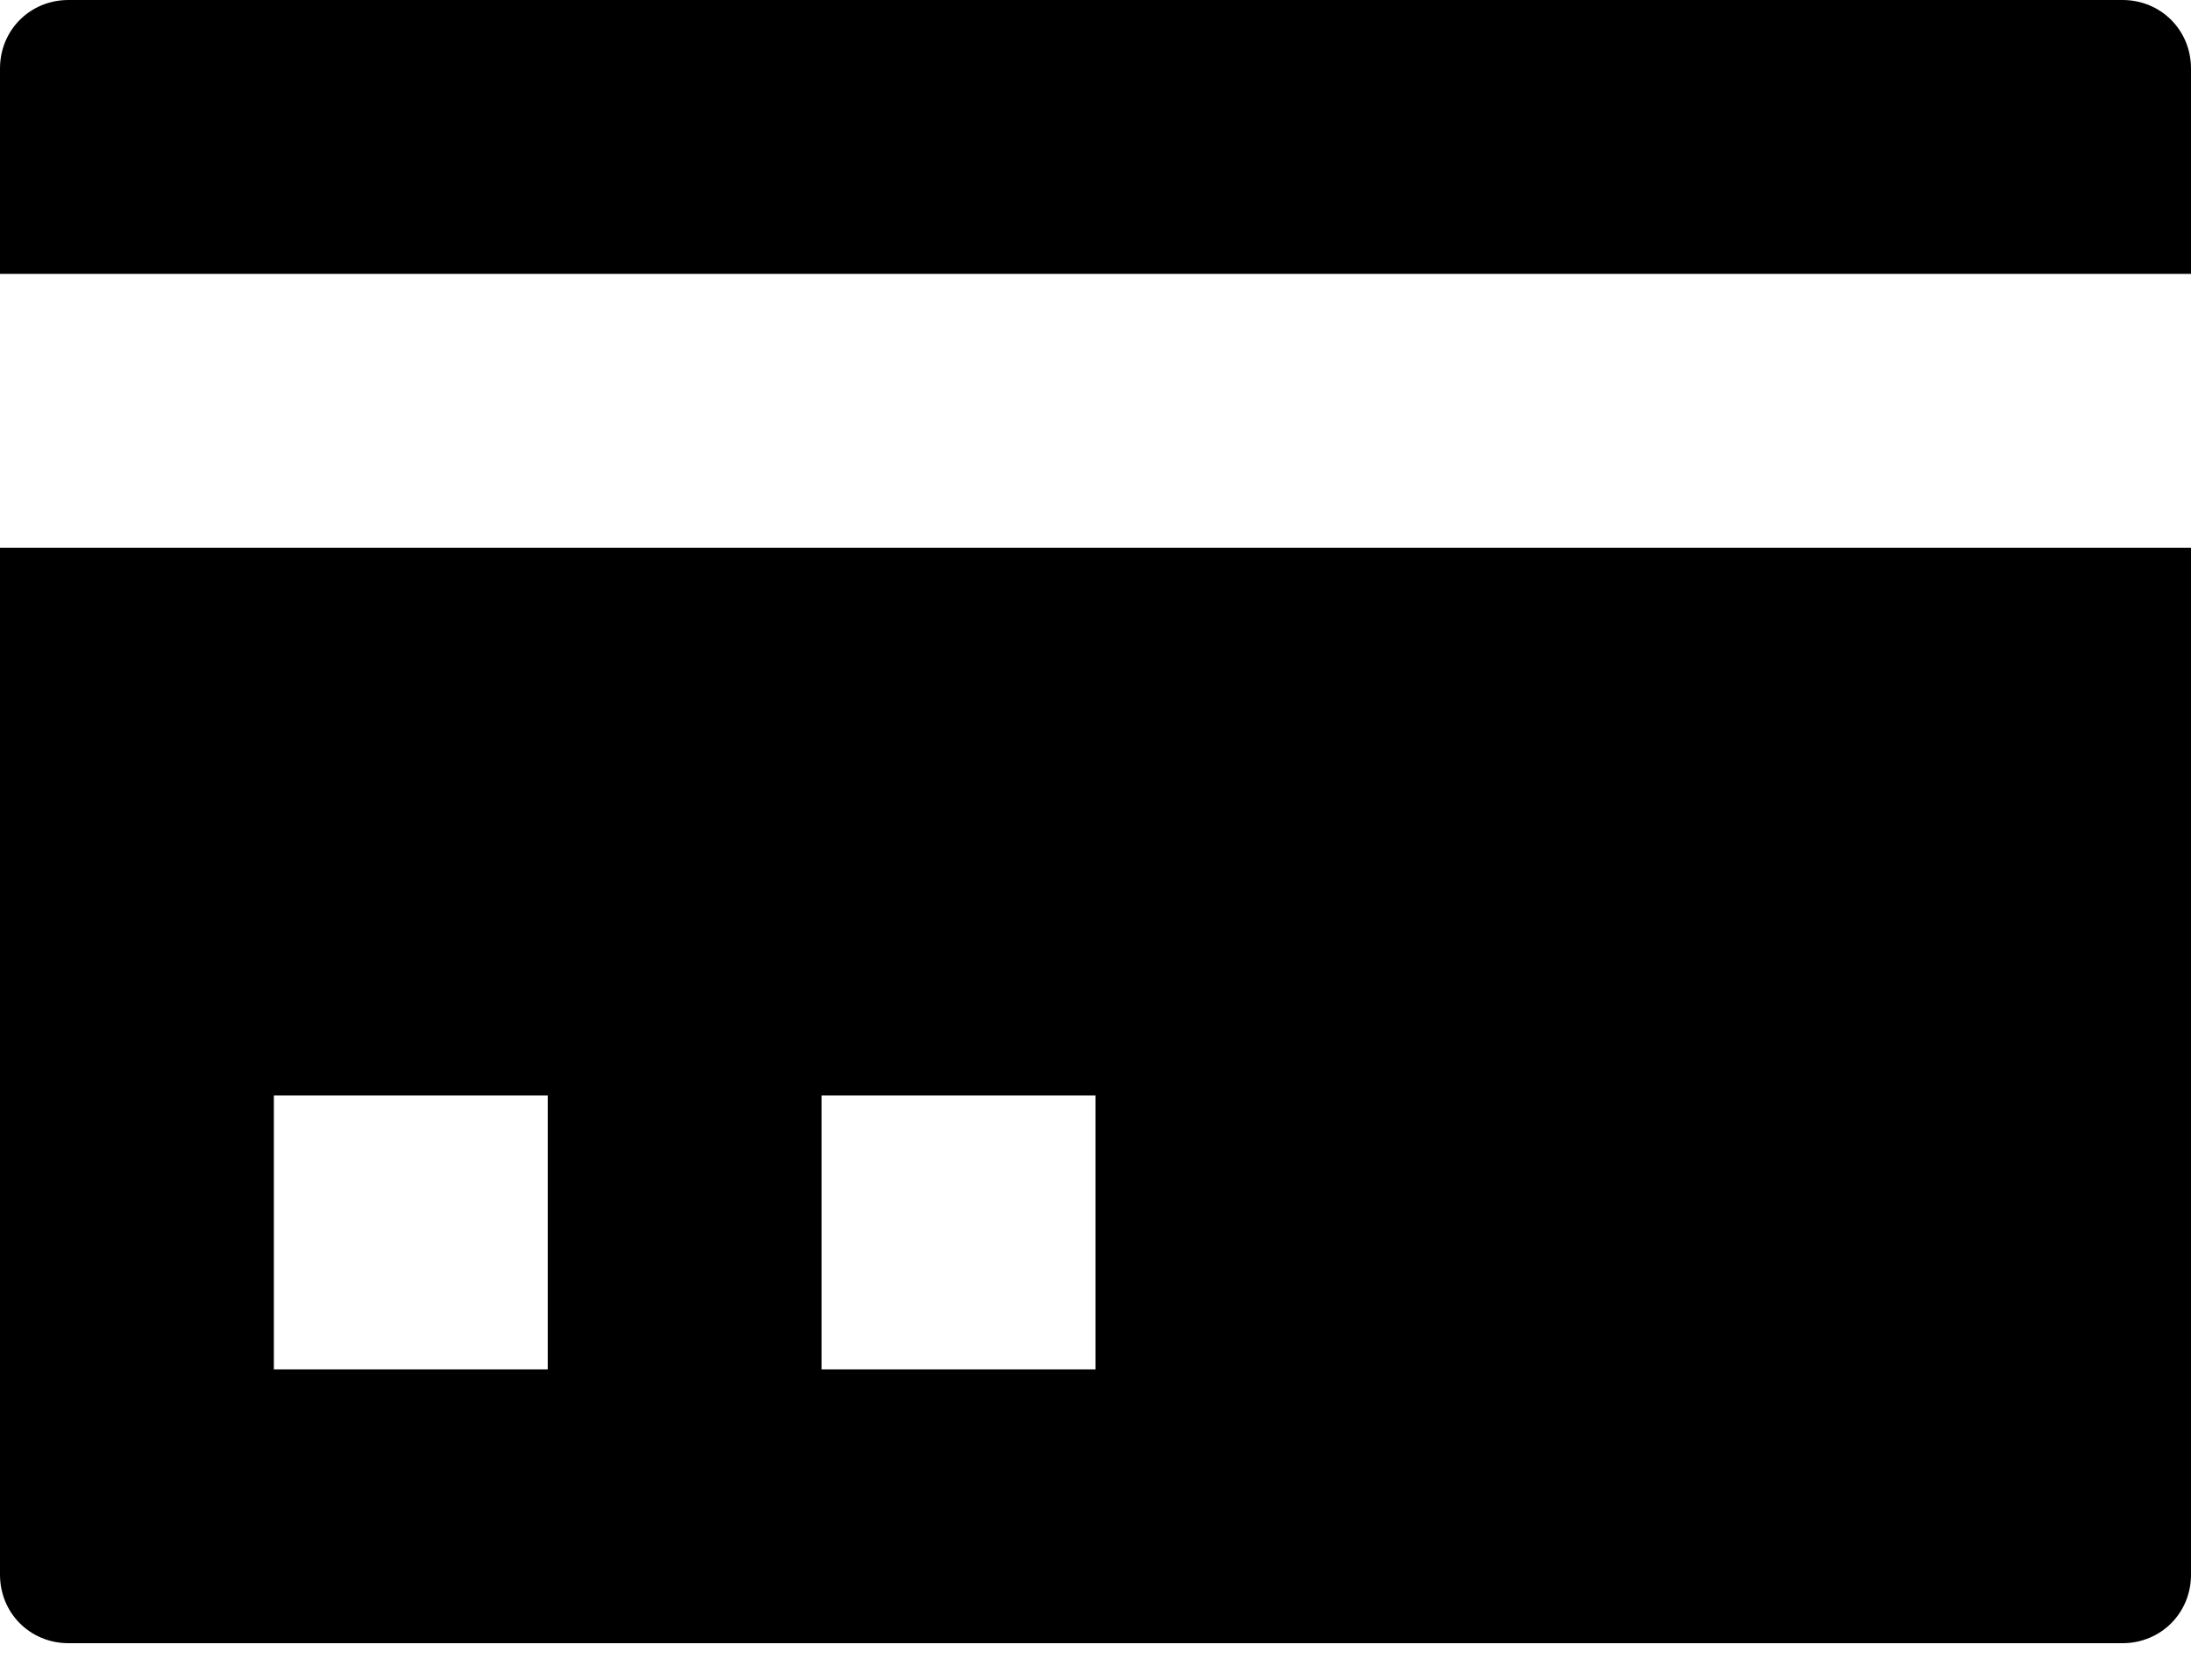
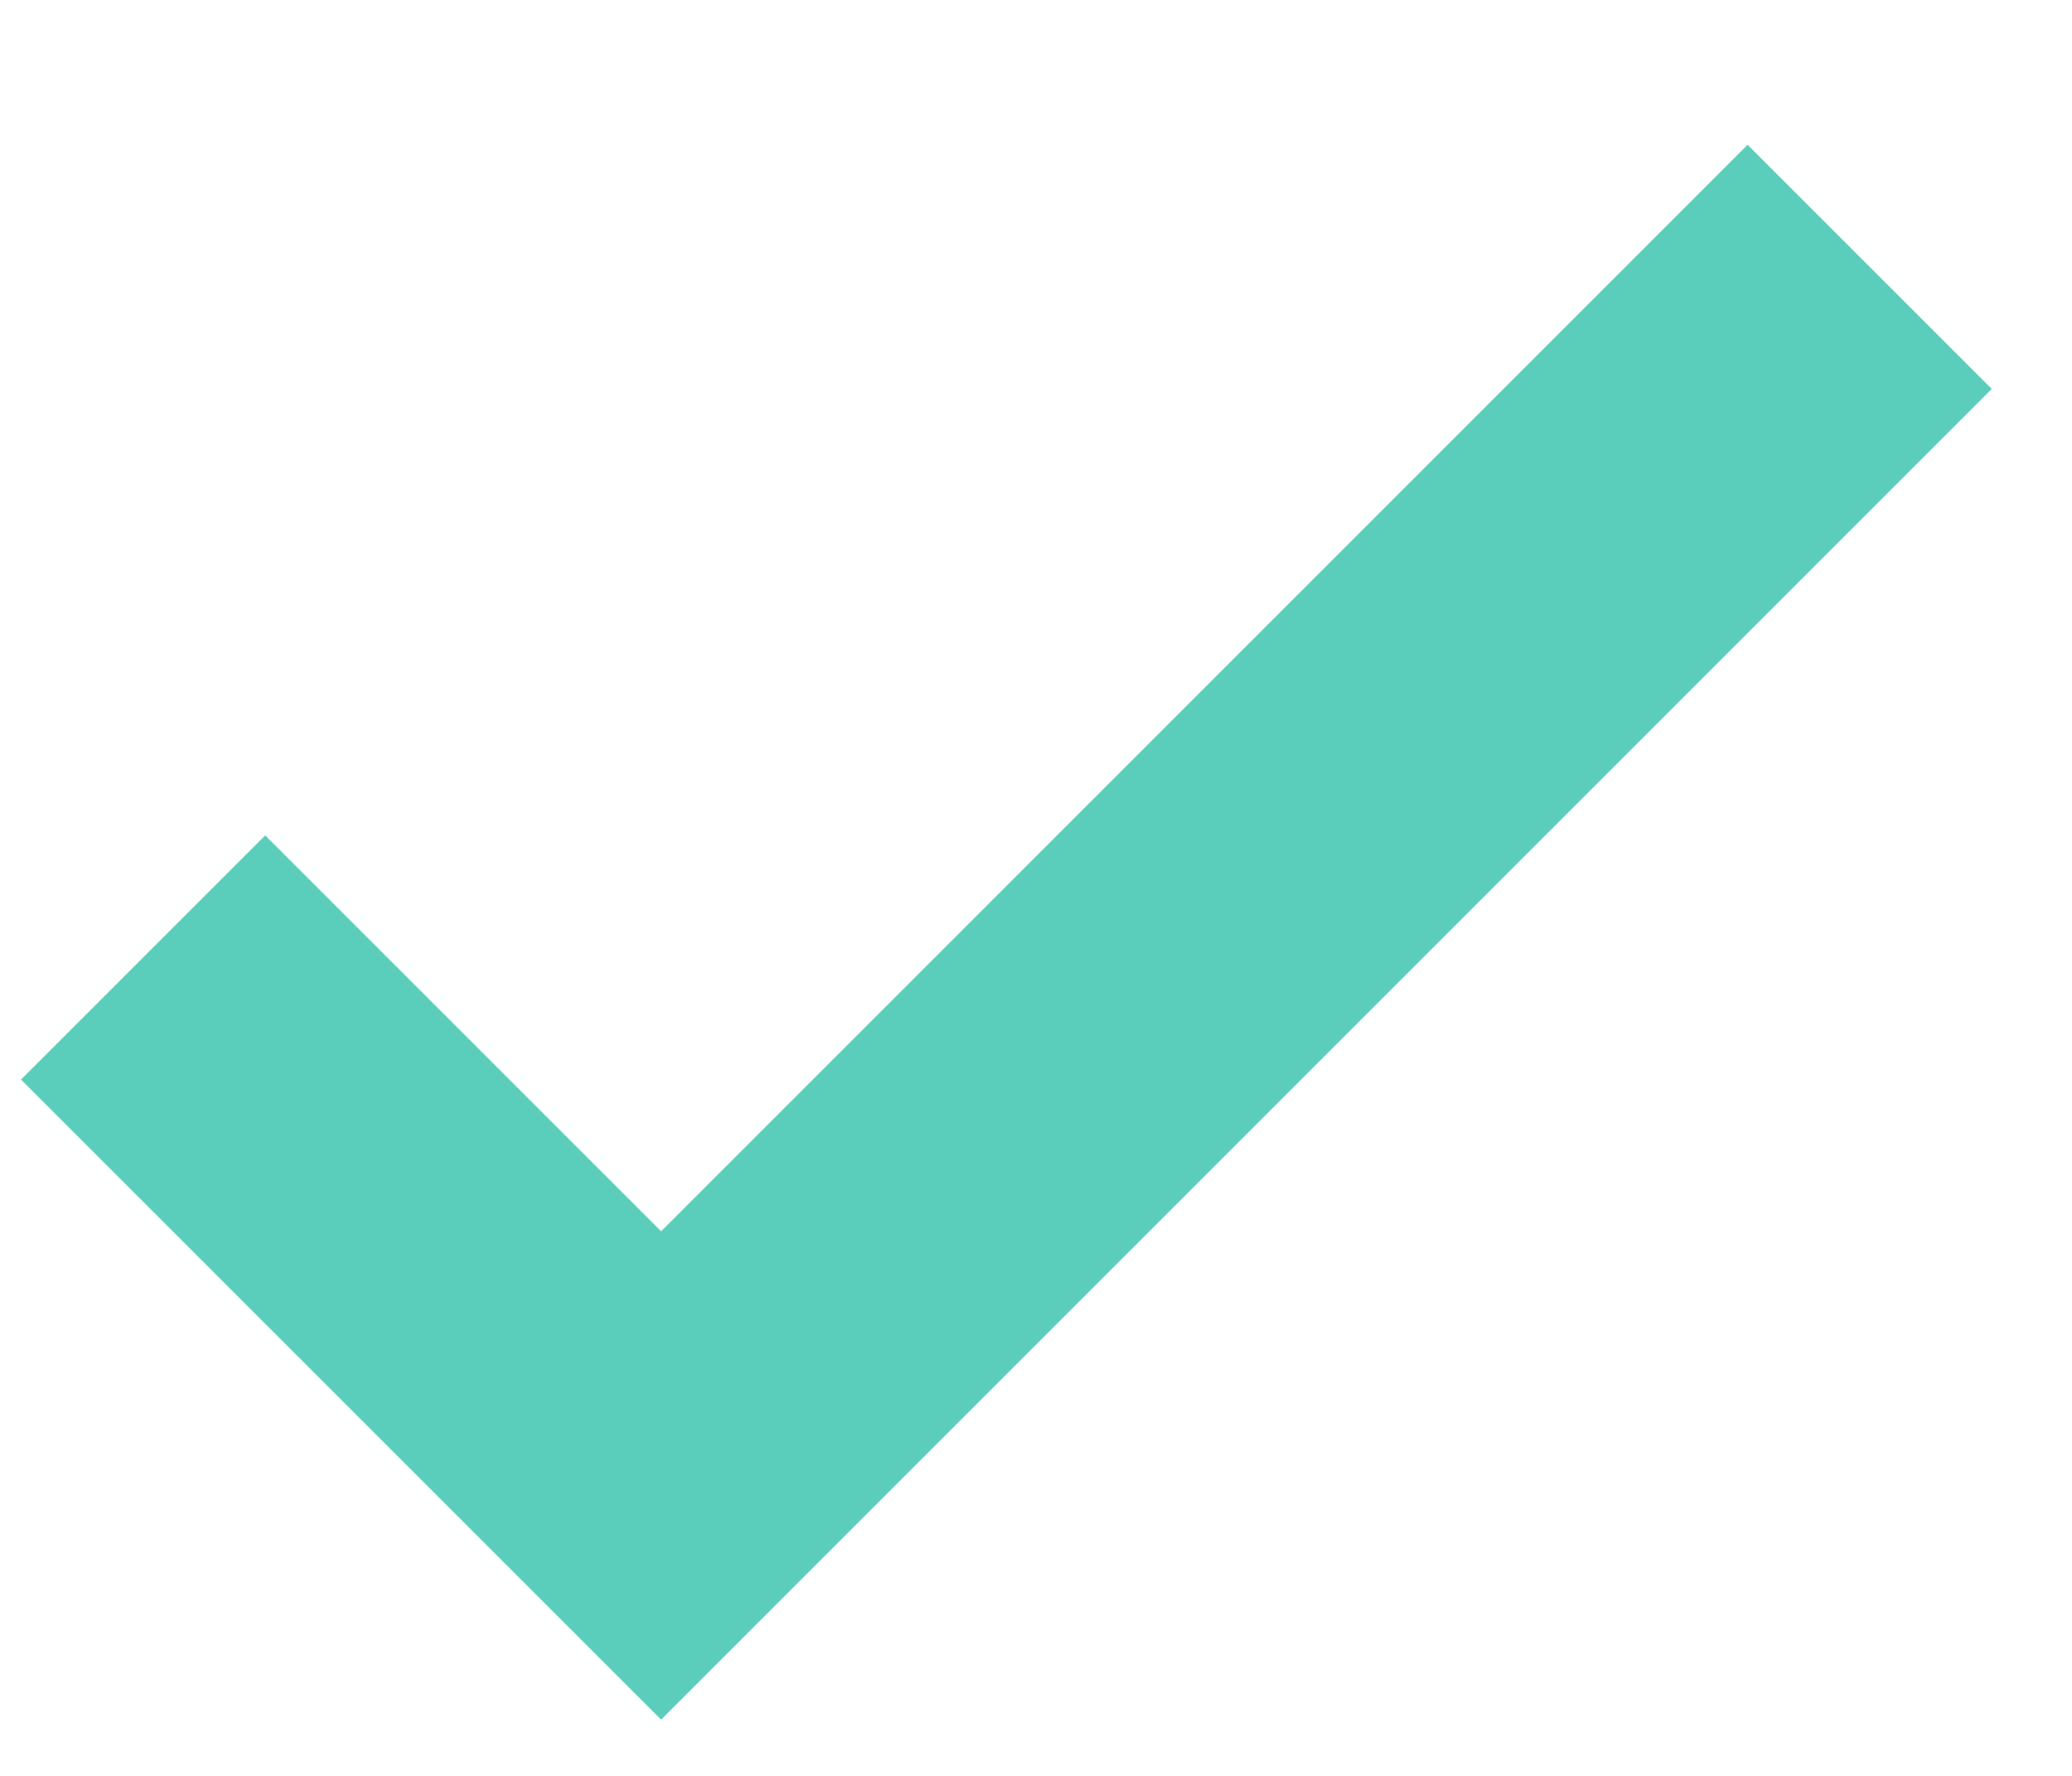
- <svg xmlns="http://www.w3.org/2000/svg" width="30" height="23" viewBox="0 0 30 23" fill="none">
-   <path d="M0.938 0C0.412 0 0 0.412 0 0.938V3.75H30V0.938C30 0.412 29.587 0 29.062 0H0.938ZM0 7.5V21.562C0 22.087 0.412 22.5 0.938 22.5H29.062C29.587 22.5 30 22.087 30 21.562V7.5H0ZM3.75 15H7.5V18.75H3.75V15ZM11.25 15H15V18.75H11.25V15Z" fill="black" />
+ <svg xmlns="http://www.w3.org/2000/svg" width="14" height="12" viewBox="0 0 14 12" fill="none">
+   <path fill-rule="evenodd" clip-rule="evenodd" d="M13.458 2.628L4.467 11.62L0.142 7.295L1.792 5.645L4.467 8.32L11.808 0.978L13.458 2.628Z" fill="#5ACDBB" />
</svg>
